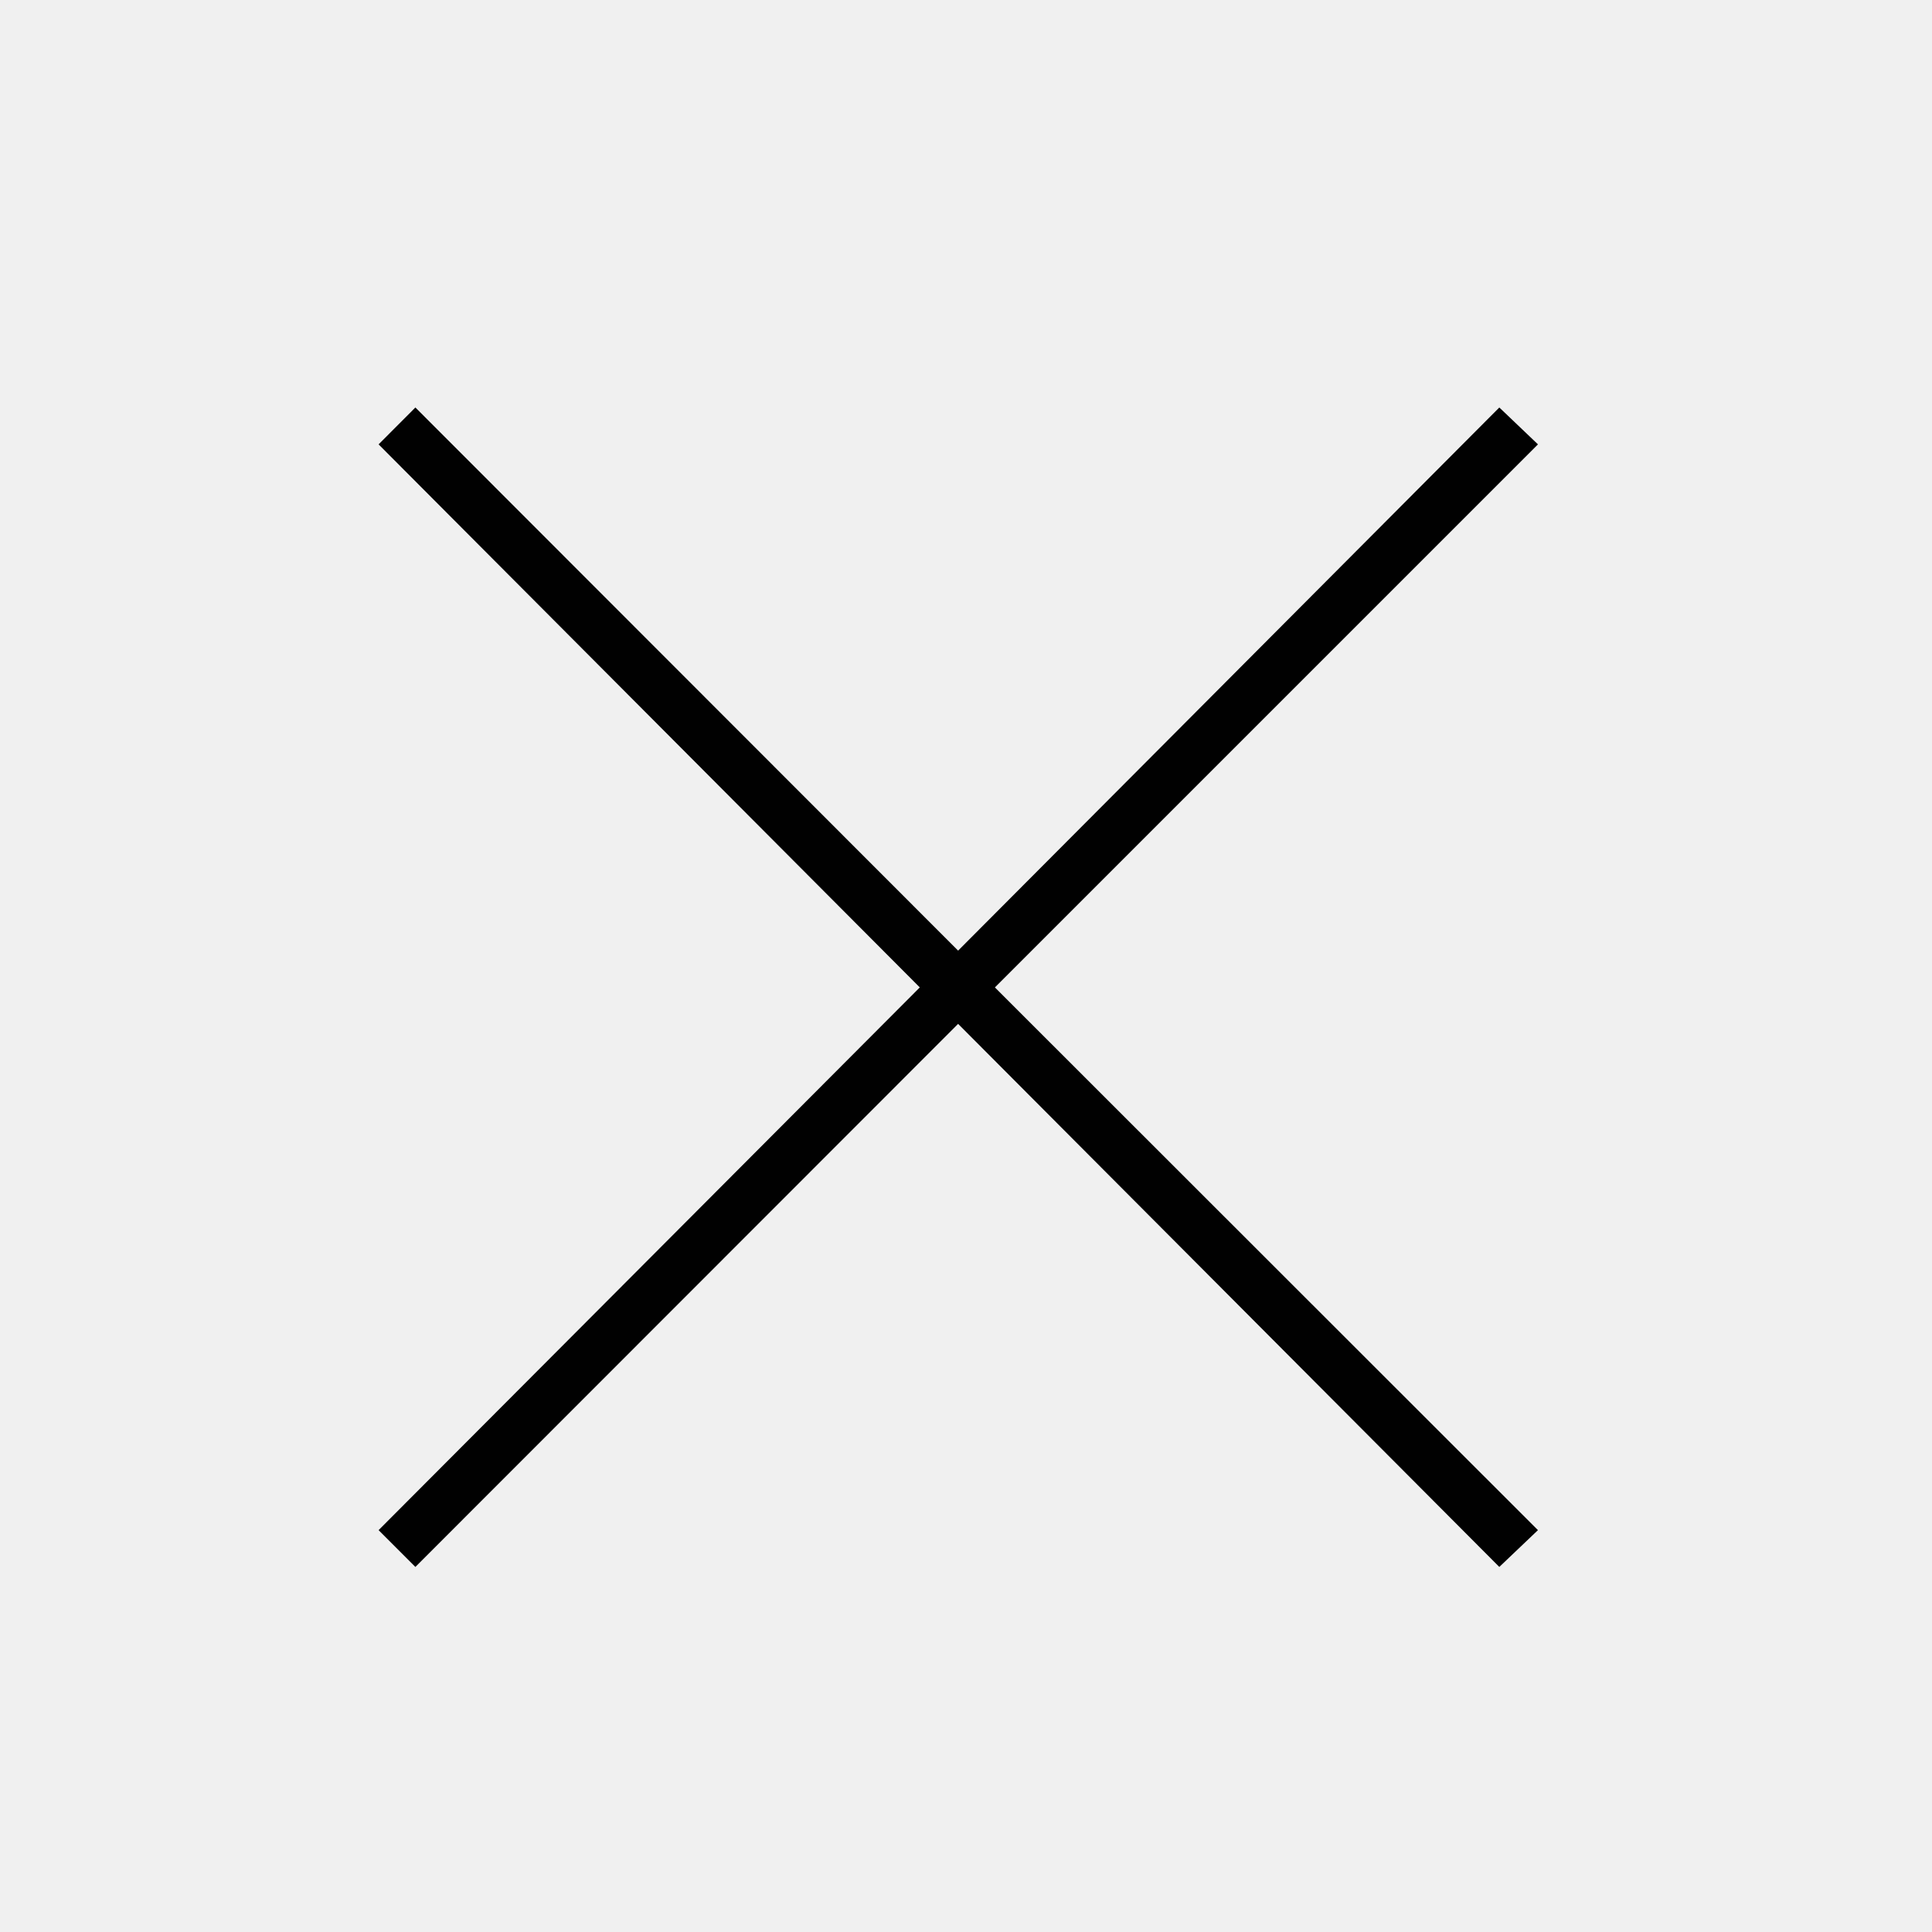
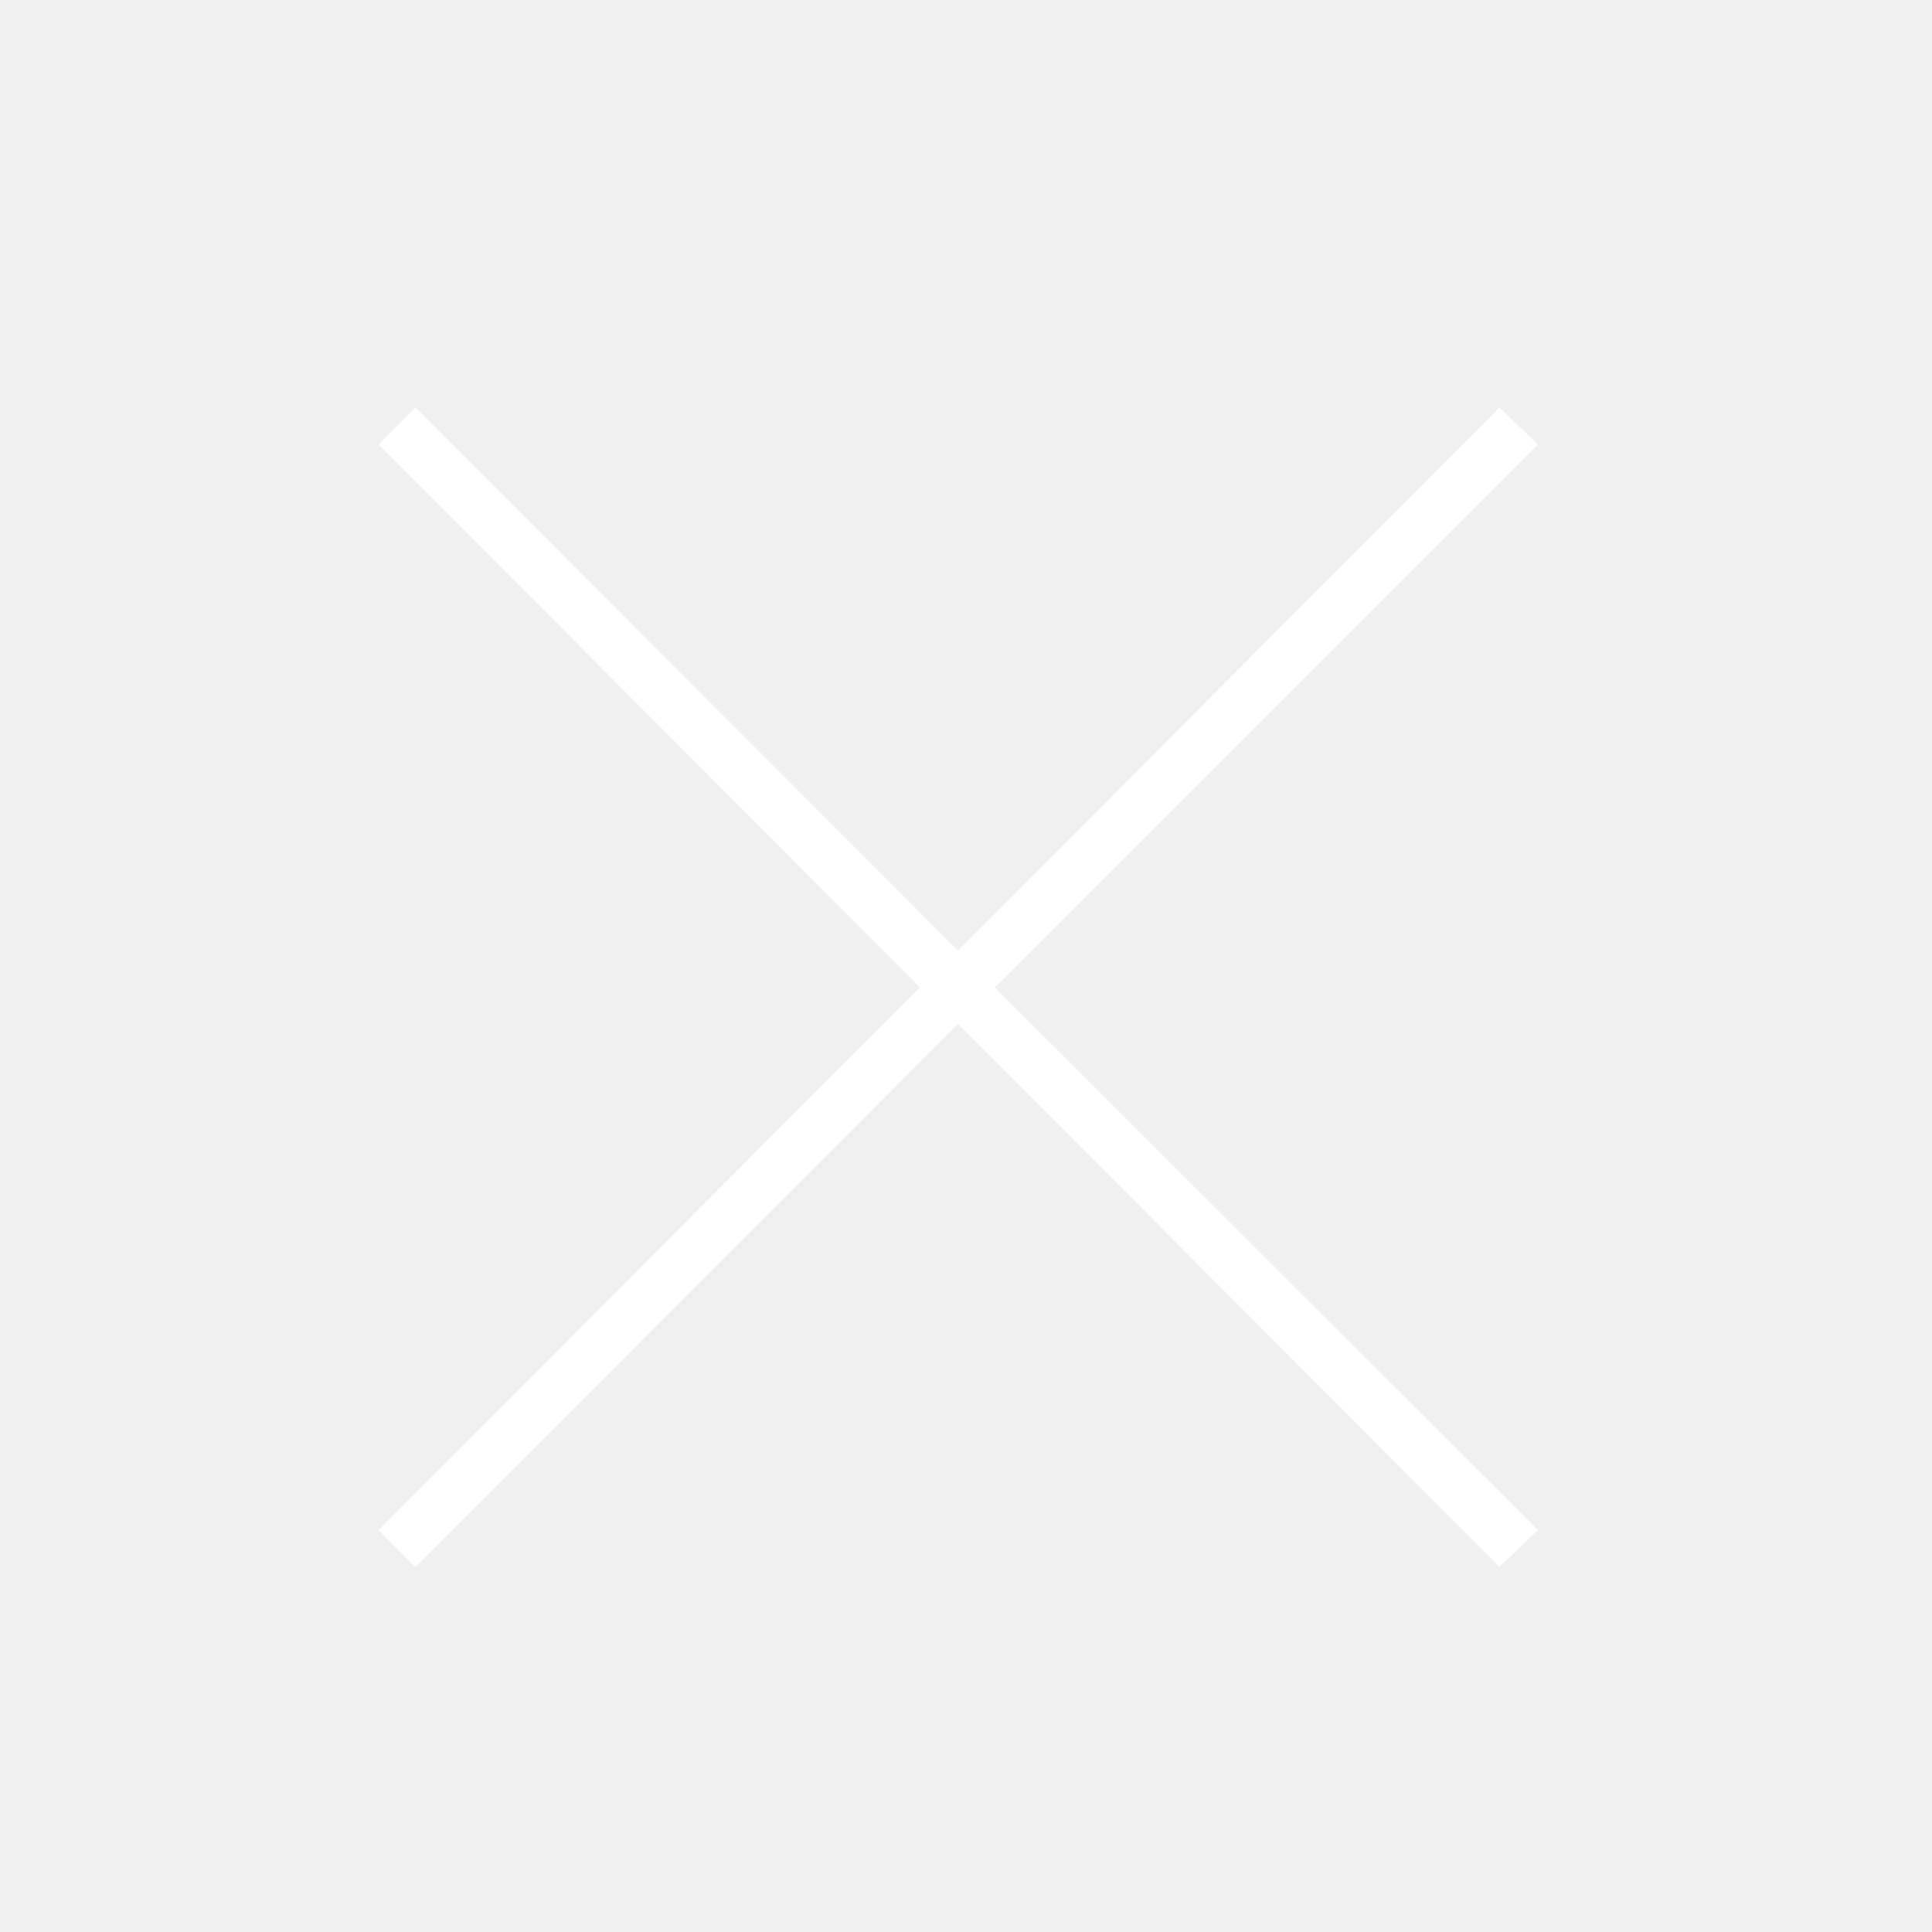
<svg xmlns="http://www.w3.org/2000/svg" width="24px" height="24px" viewBox="0 0 24 24" version="1.1">
  <g id="surface1">
-     <path style=" stroke:none;fill-rule:nonzero;fill:rgb(0.392%,0.392%,0.392%);fill-opacity:1;" d="M 18.625 5.062 L 11.902 11.809 L 5.16 5.062 L 4.703 5.52 L 11.426 12.266 L 4.703 19.008 L 5.16 19.465 L 11.902 12.719 L 18.625 19.465 L 19.105 19.008 L 12.359 12.266 L 19.105 5.52 Z M 18.625 5.062 " />
+     <path style=" stroke:none;fill-rule:nonzero;fill:white;fill-opacity:1;" d="M 18.625 5.062 L 11.902 11.809 L 5.16 5.062 L 4.703 5.52 L 11.426 12.266 L 4.703 19.008 L 5.16 19.465 L 11.902 12.719 L 18.625 19.465 L 19.105 19.008 L 12.359 12.266 L 19.105 5.52 Z M 18.625 5.062 " />
  </g>
</svg>
